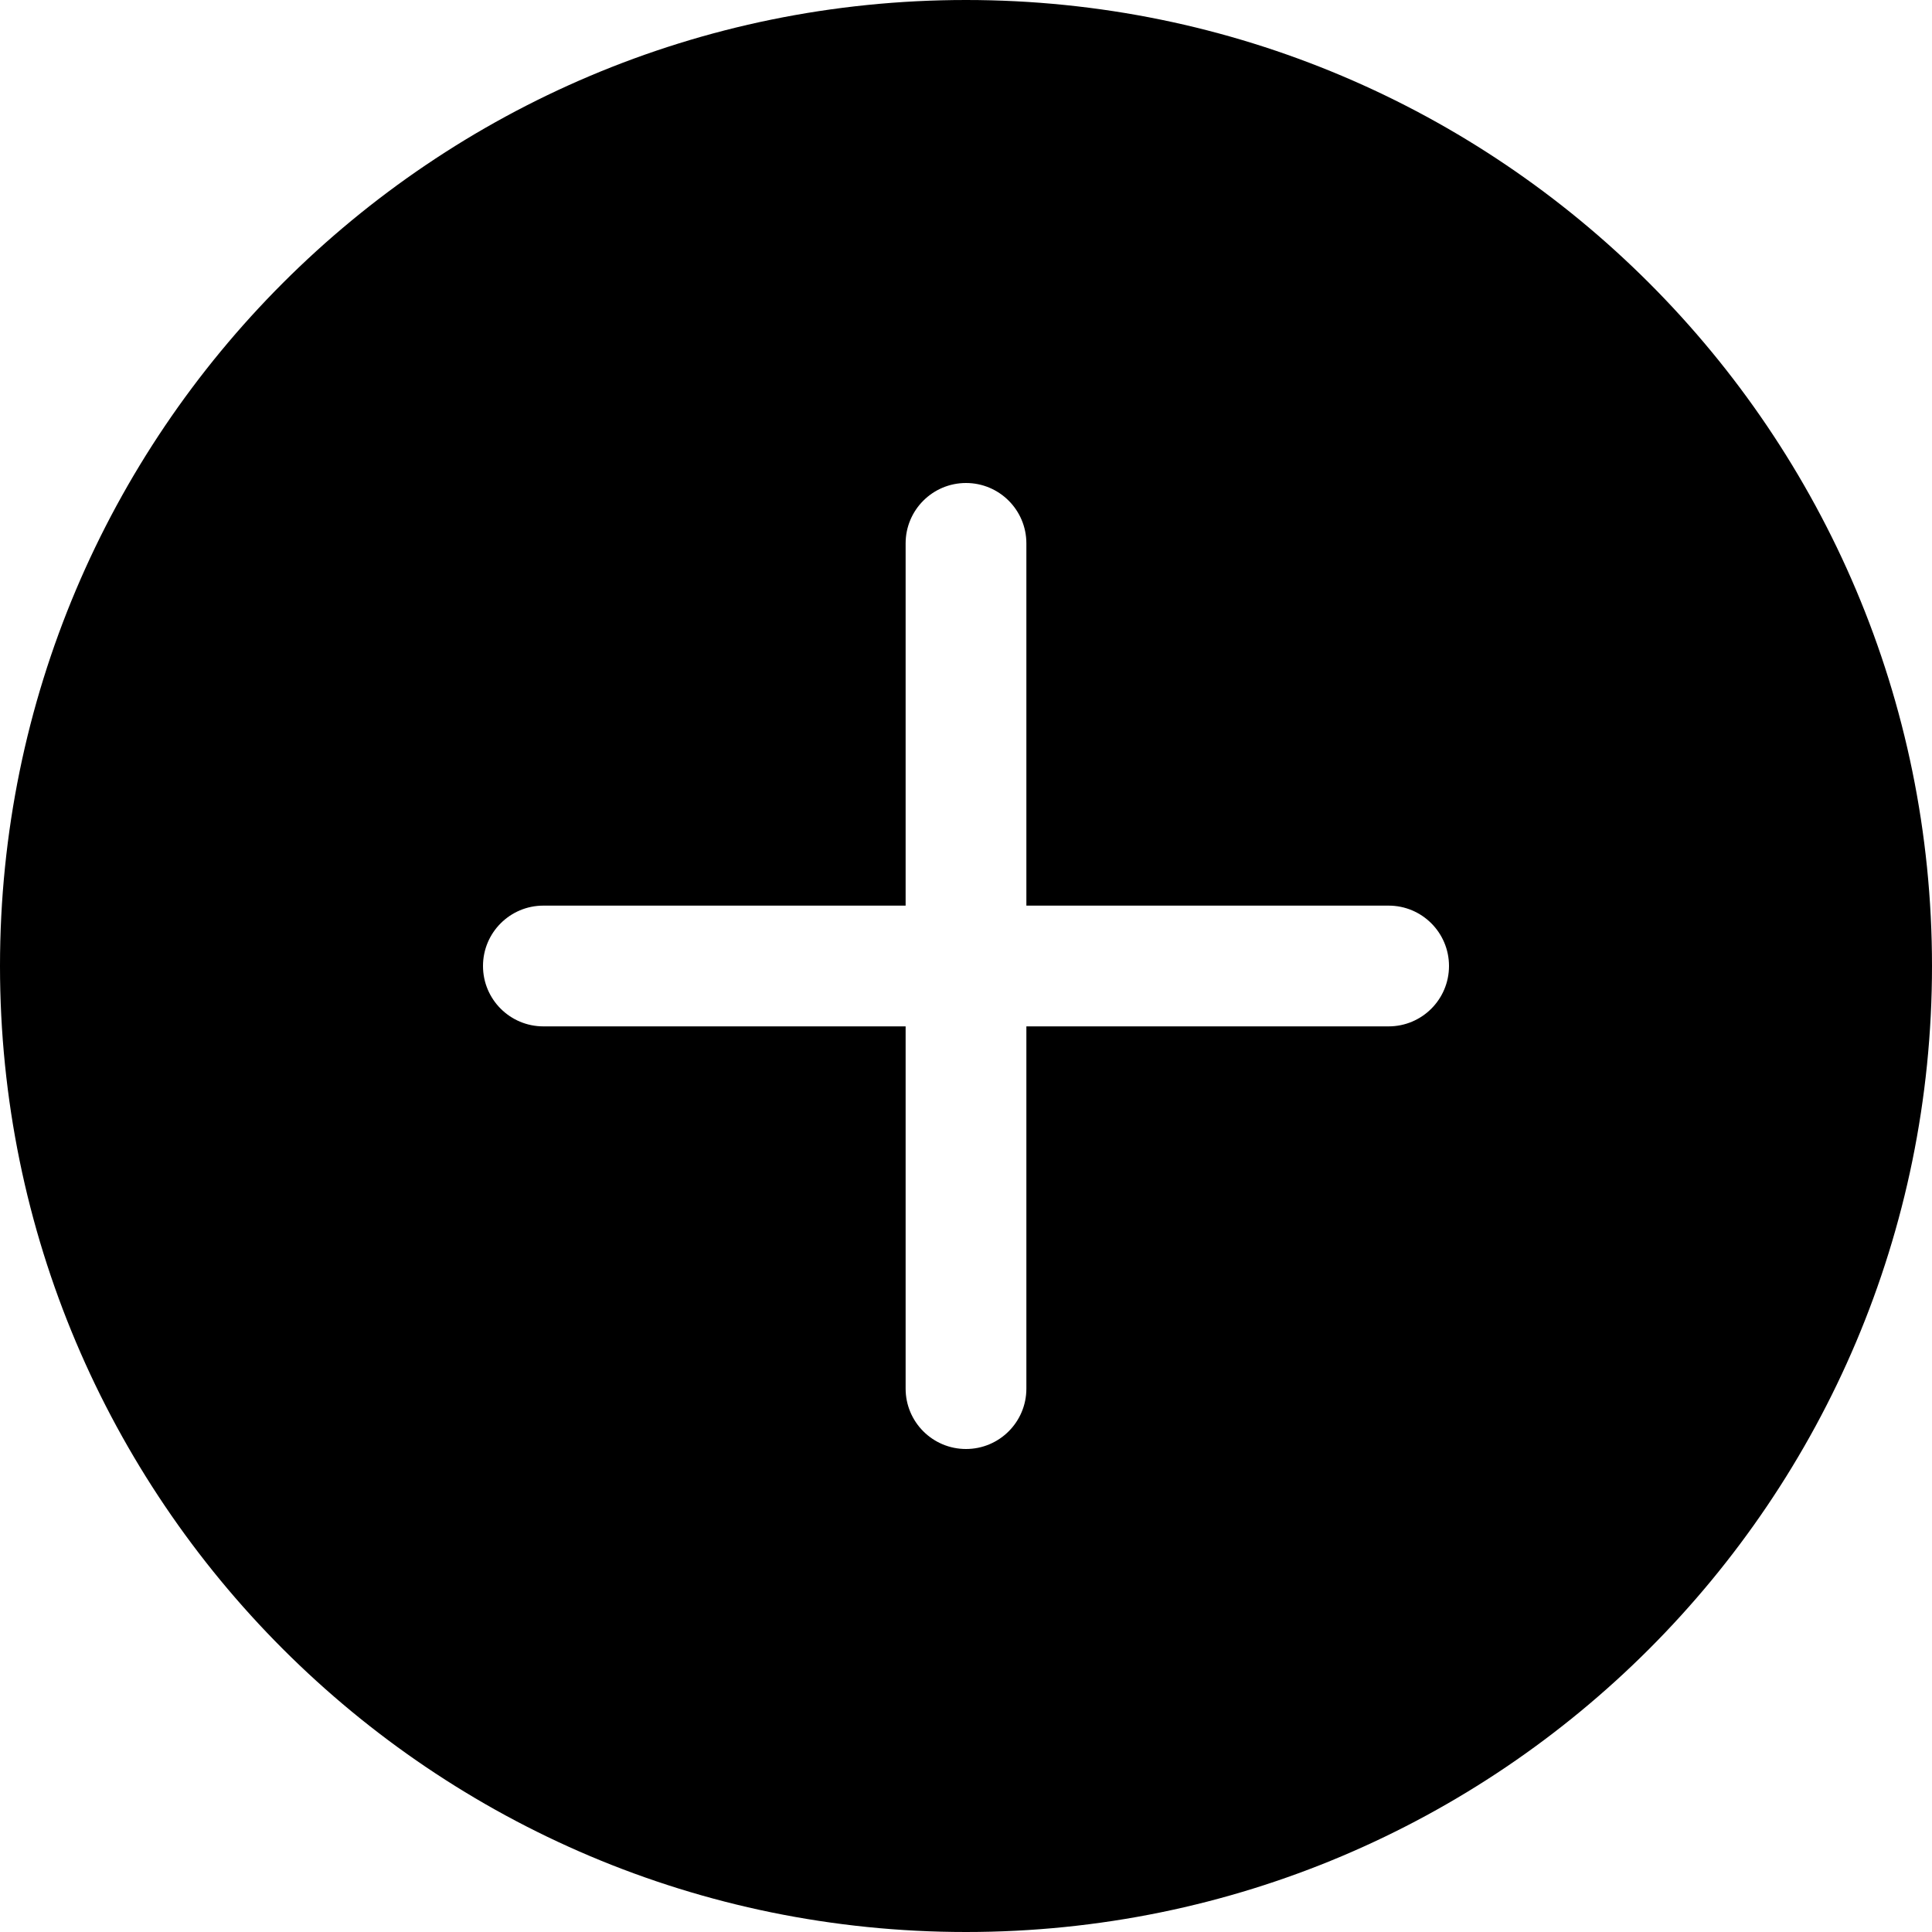
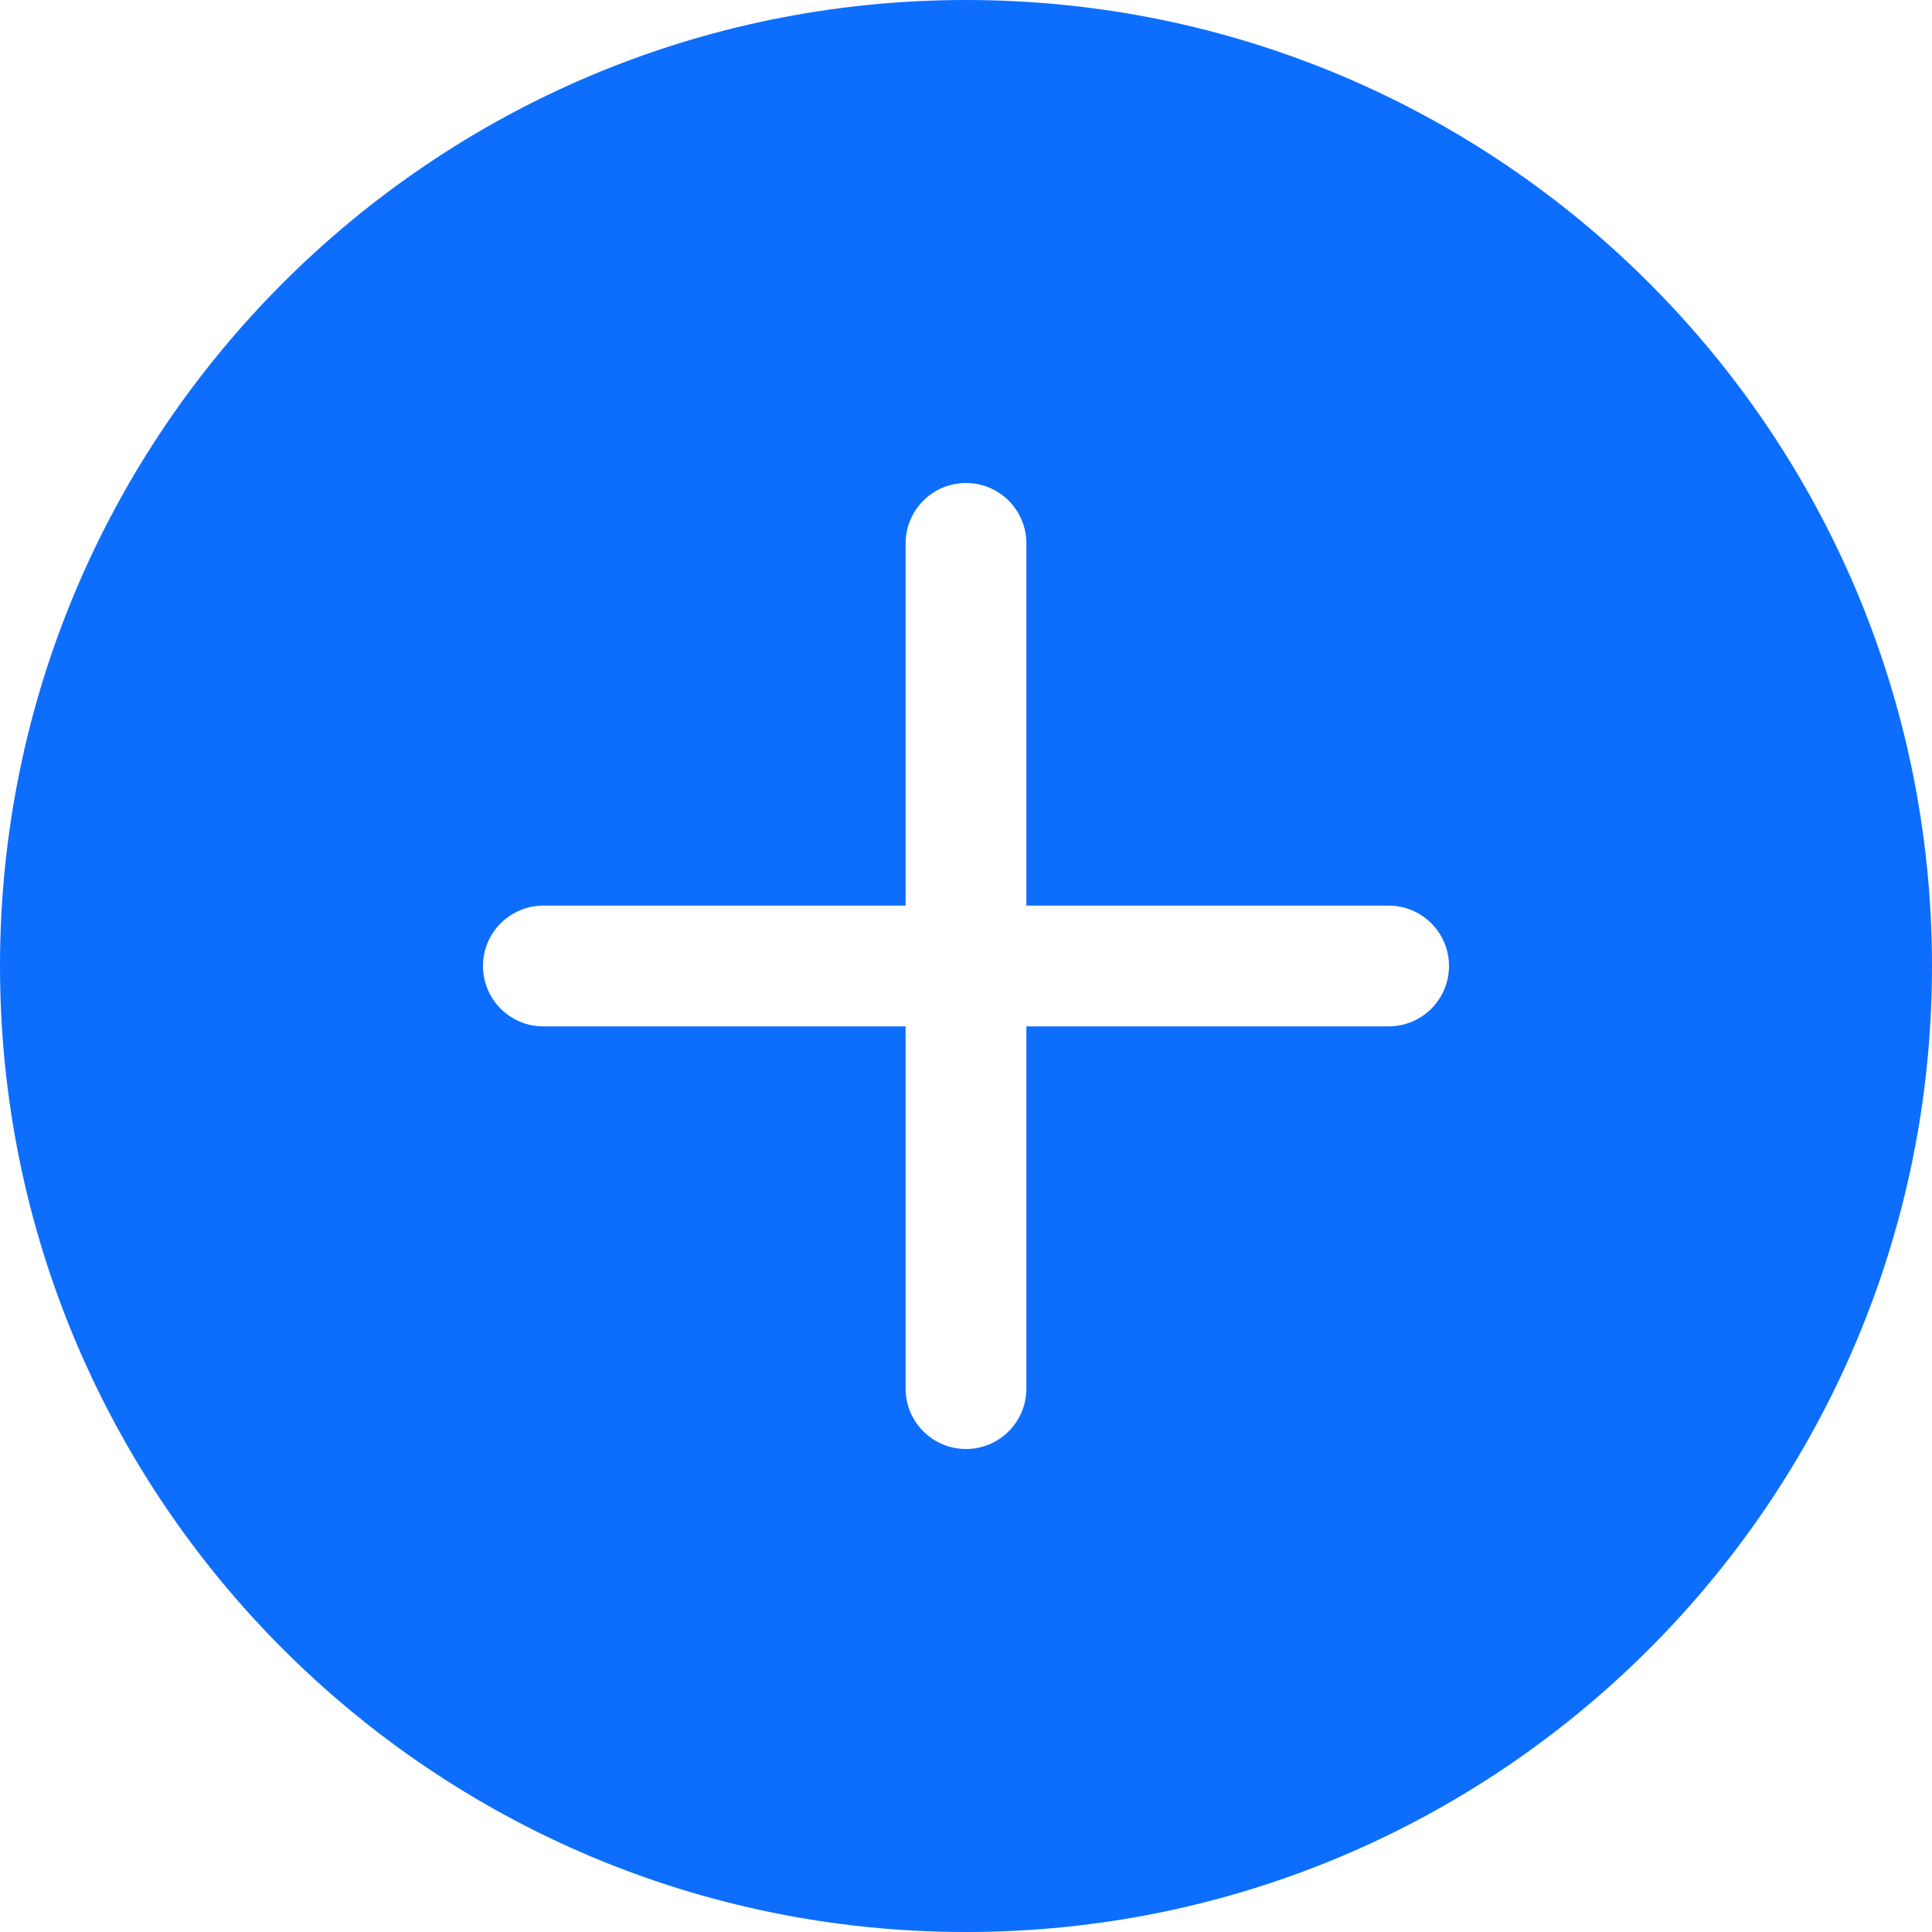
- <svg xmlns="http://www.w3.org/2000/svg" width="16" height="16" fill="currentColor" class="bi bi-plus-circle-fill" viewBox="0 0 16 16">
+ <svg xmlns="http://www.w3.org/2000/svg" width="16" height="16" fill="#0d6efd" class="bi bi-plus-circle-fill" viewBox="0 0 16 16">
  <path d="M16 8A8 8 0 1 1 0 8a8 8 0 0 1 16 0zM8.5 4.5a.5.5 0 0 0-1 0v3h-3a.5.5 0 0 0 0 1h3v3a.5.5 0 0 0 1 0v-3h3a.5.5 0 0 0 0-1h-3v-3z" />
</svg>
